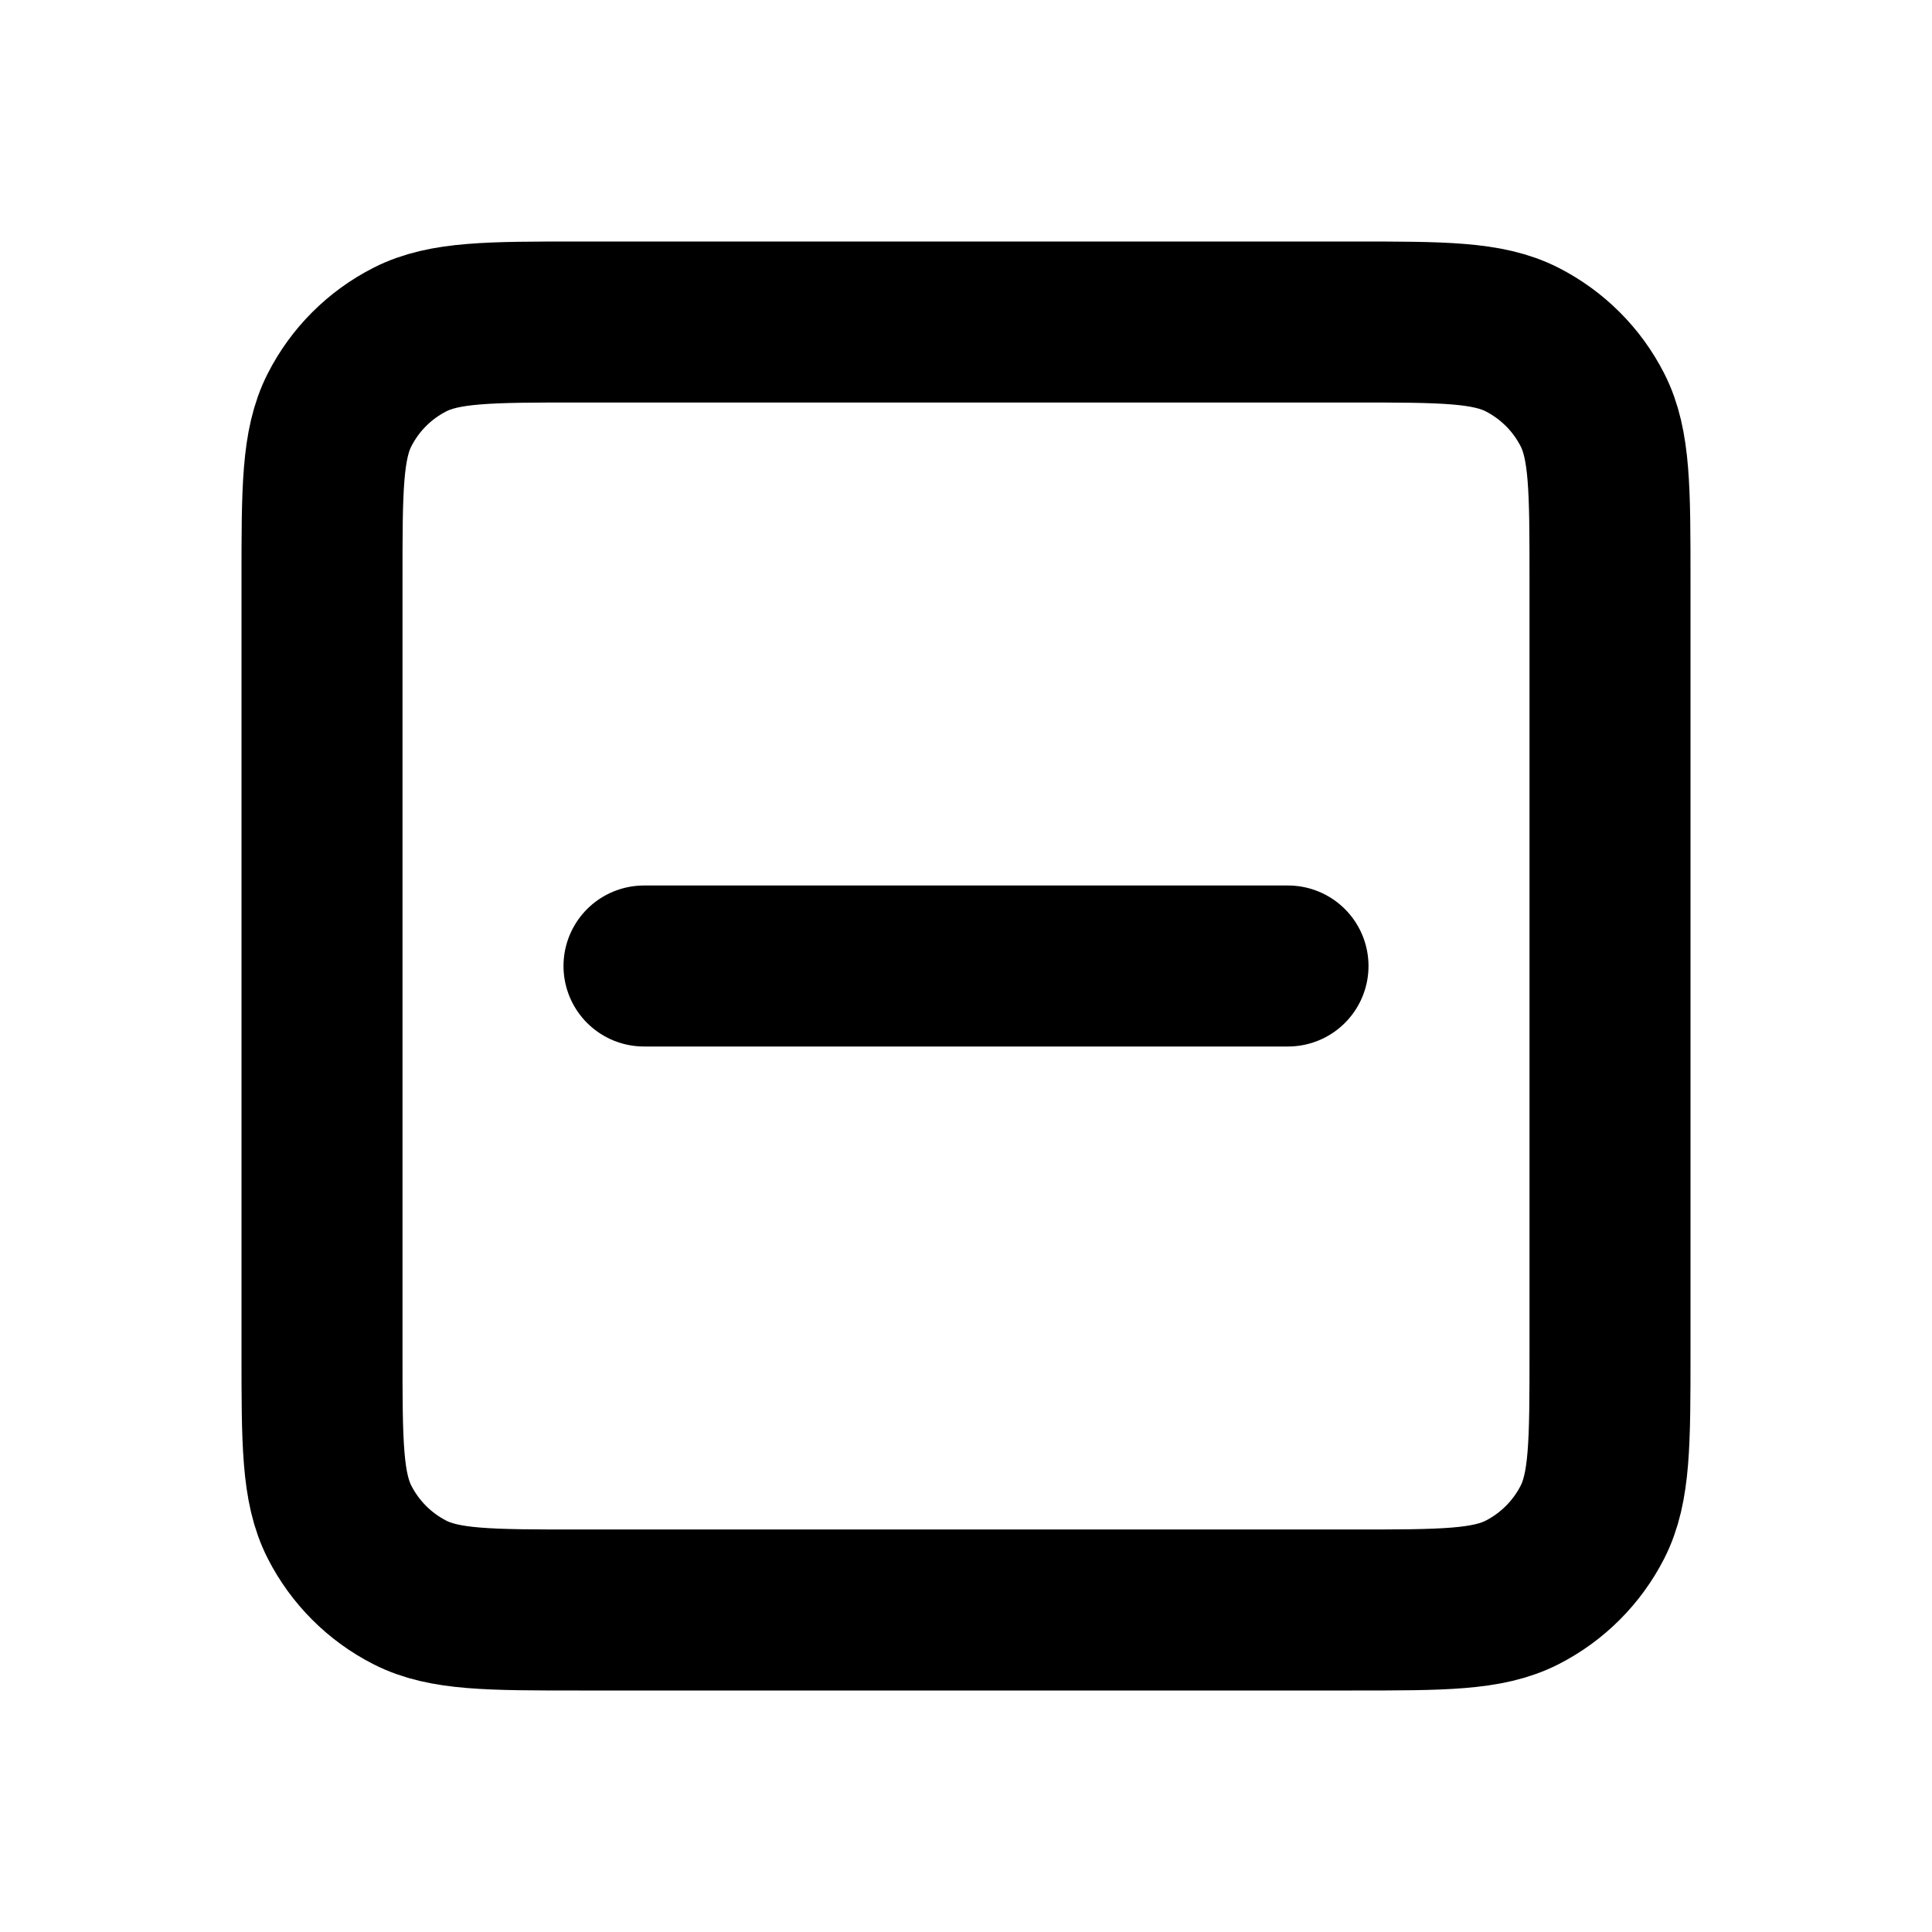
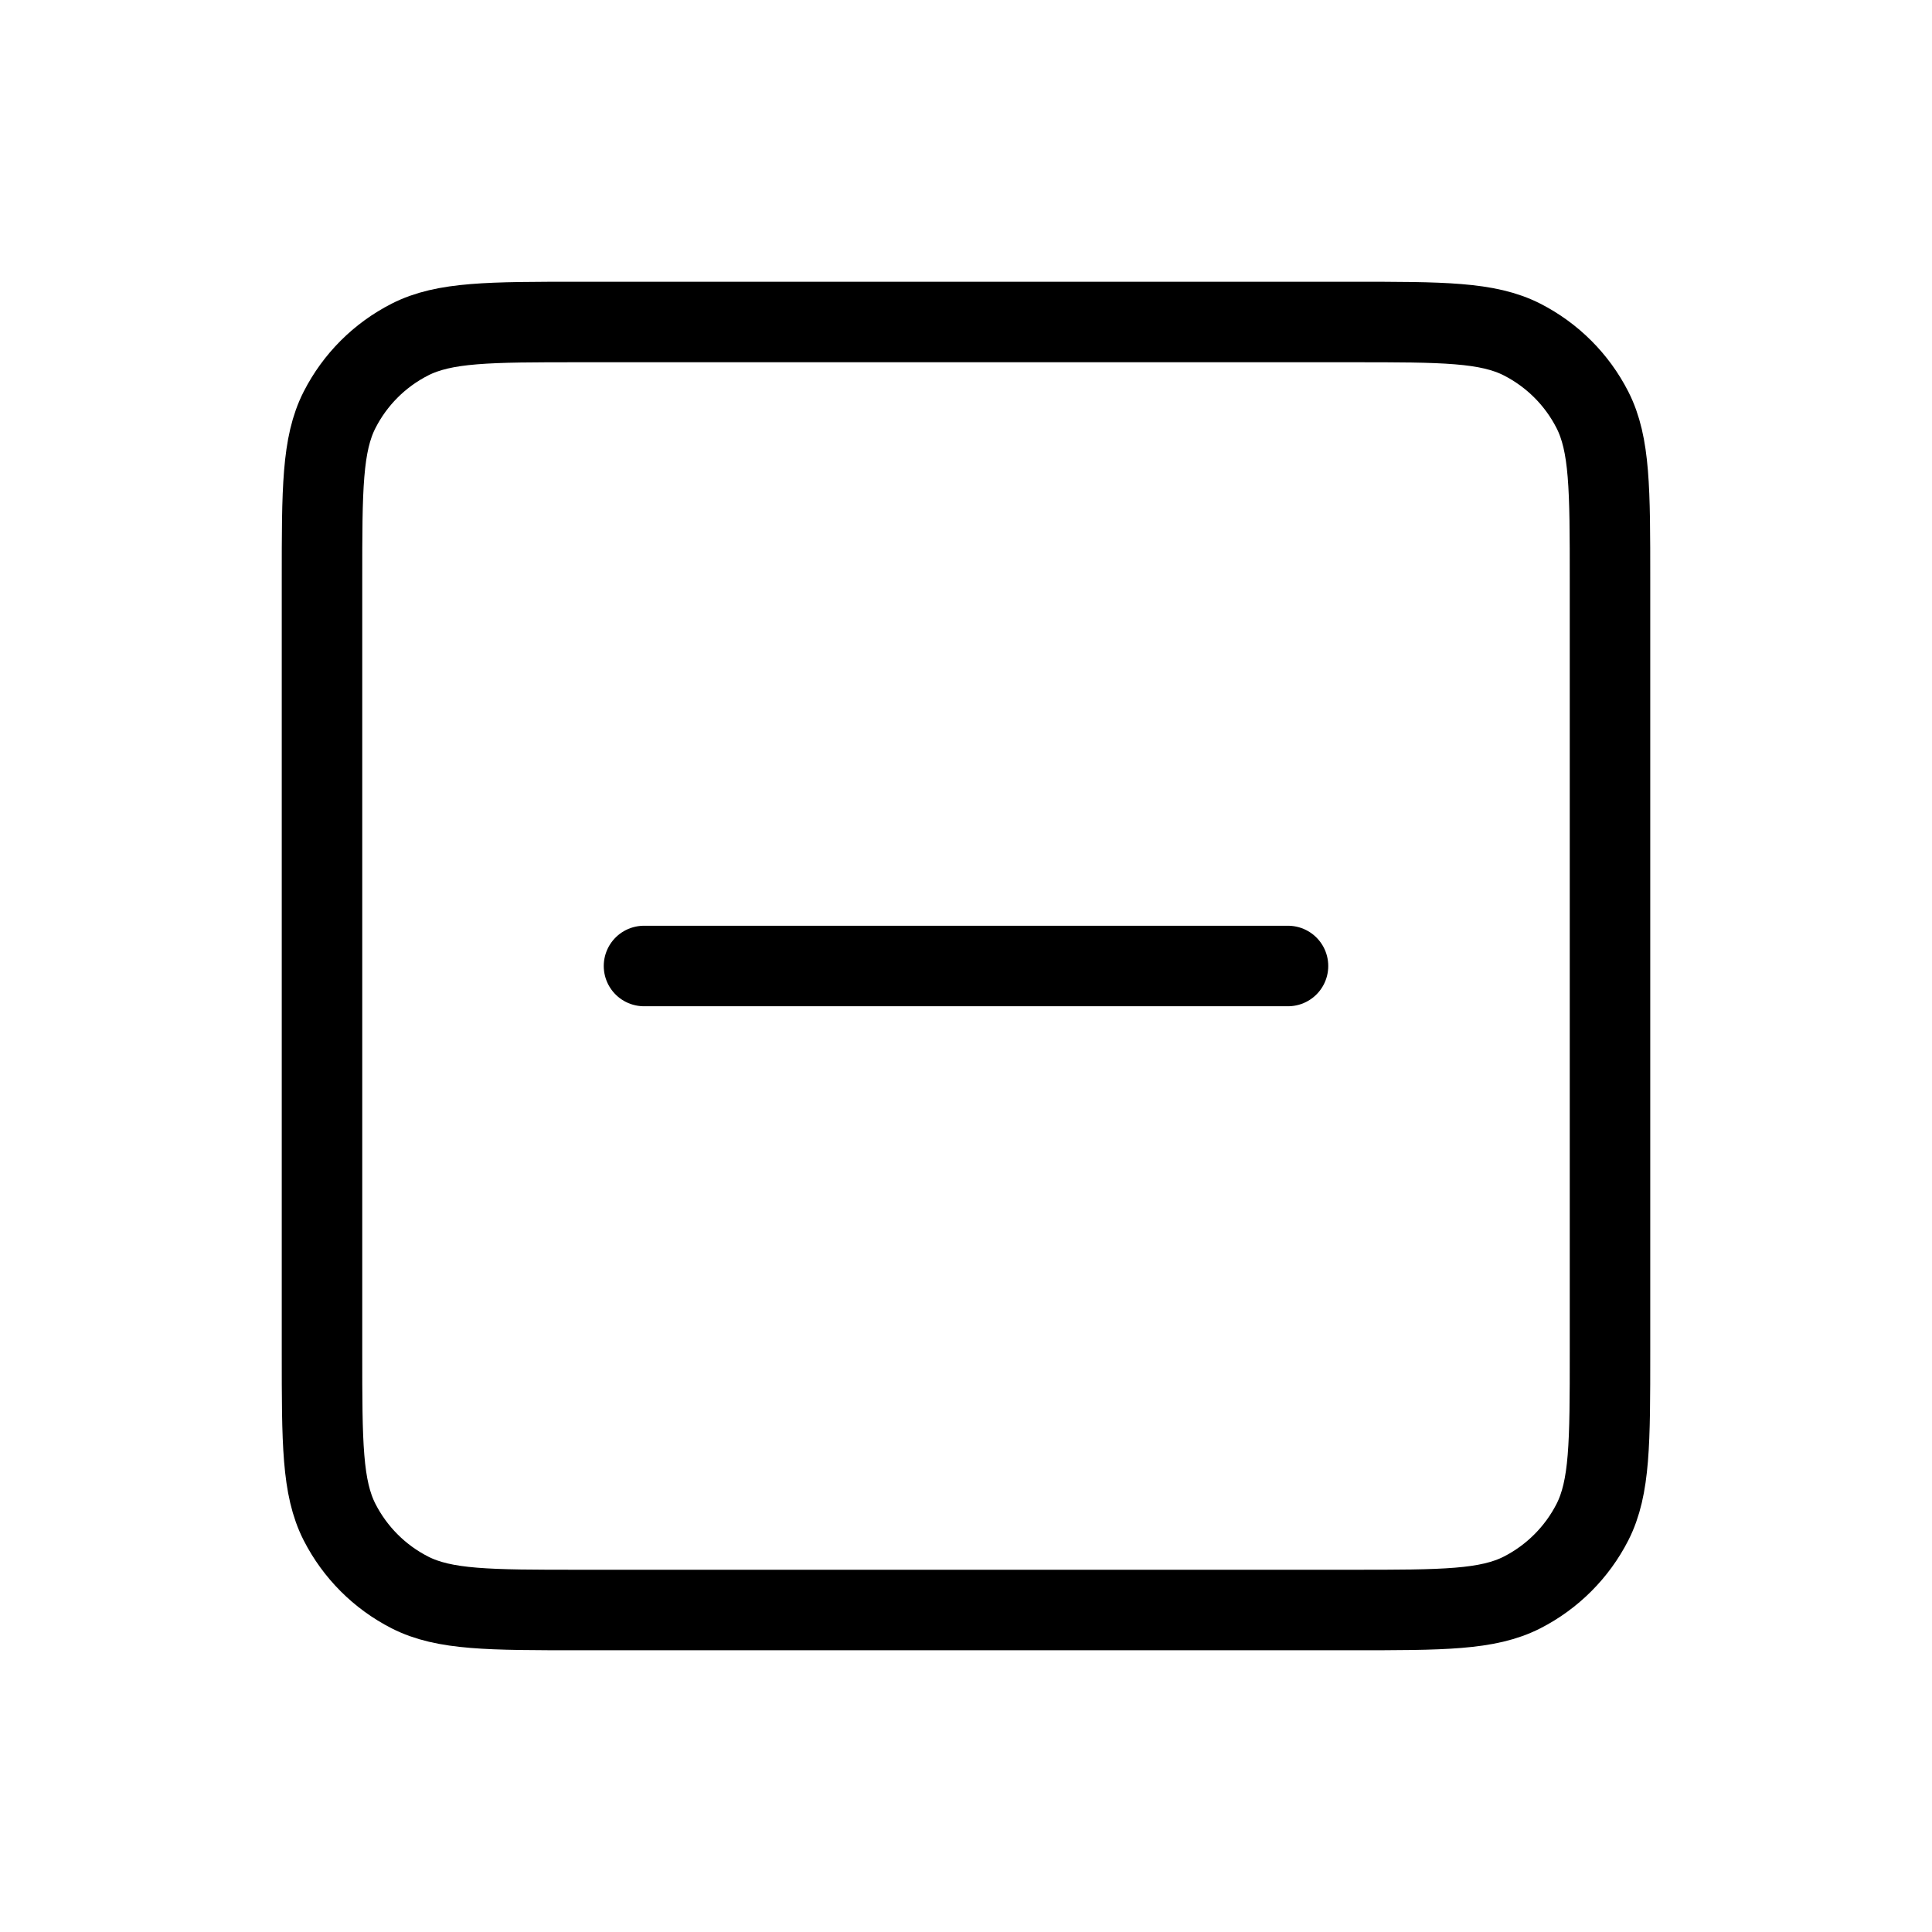
<svg xmlns="http://www.w3.org/2000/svg" width="800px" height="800px" viewBox="0 0 24 24" fill="none">
  <g id="Edit / Add_Minus_Square">
-     <path id="Vector" d="M8 12H16M4 16.8V7.2C4 6.08 4 5.52 4.218 5.092C4.41 4.715 4.715 4.41 5.092 4.218C5.52 4 6.08 4 7.2 4H16.8C17.92 4 18.48 4 18.908 4.218C19.284 4.41 19.59 4.715 19.782 5.092C20 5.52 20 6.08 20 7.2V16.8C20 17.92 20 18.48 19.782 18.908C19.59 19.284 19.284 19.59 18.908 19.782C18.48 20 17.922 20 16.804 20H7.197C6.079 20 5.519 20 5.092 19.782C4.715 19.59 4.41 19.284 4.218 18.908C4 18.48 4 17.92 4 16.8Z" stroke="#000000" stroke-width="2" stroke-linecap="round" stroke-linejoin="round" />
+     <path id="Vector" d="M8 12H16M4 16.8V7.2C4 6.08 4 5.52 4.218 5.092C4.41 4.715 4.715 4.41 5.092 4.218C5.52 4 6.08 4 7.2 4H16.8C17.92 4 18.48 4 18.908 4.218C19.284 4.41 19.59 4.715 19.782 5.092C20 5.52 20 6.08 20 7.2V16.8C20 17.92 20 18.48 19.782 18.908C19.59 19.284 19.284 19.59 18.908 19.782C18.48 20 17.922 20 16.804 20H7.197C6.079 20 5.519 20 5.092 19.782C4.715 19.59 4.41 19.284 4.218 18.908C4 18.48 4 17.92 4 16.8Z" stroke="#000000" stroke-width="1" stroke-linecap="round" stroke-linejoin="round" />
  </g>
</svg>
